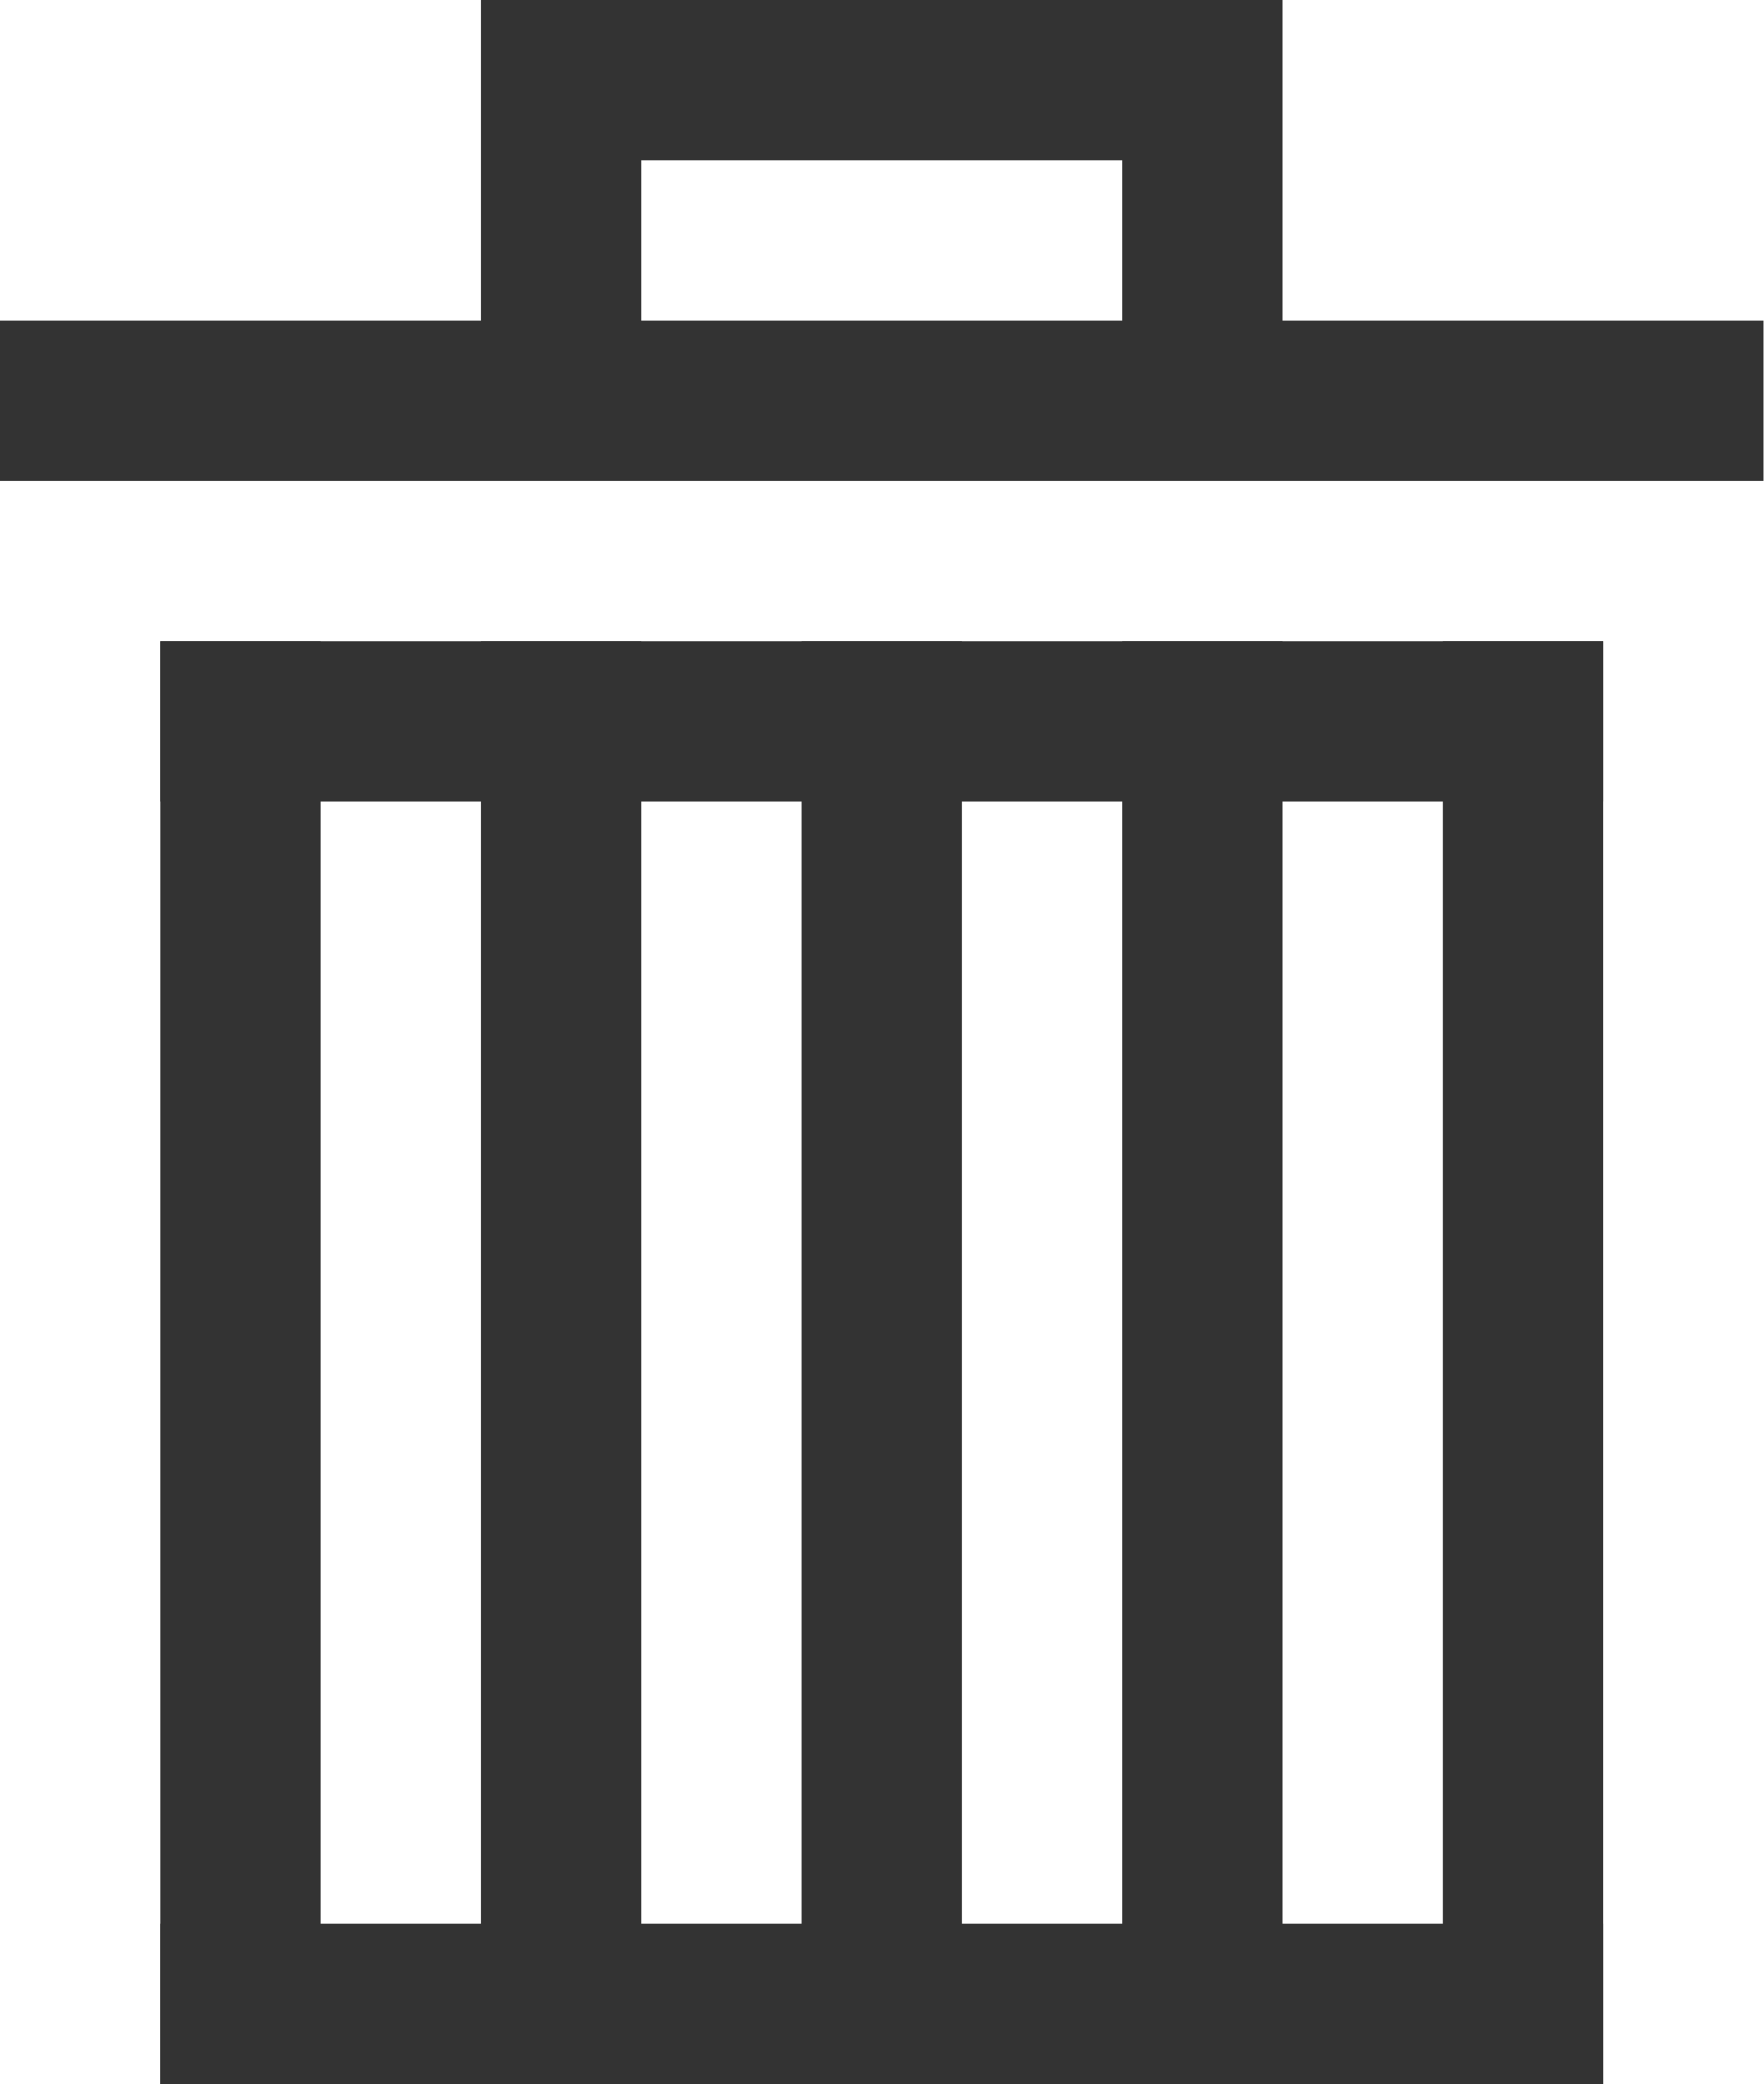
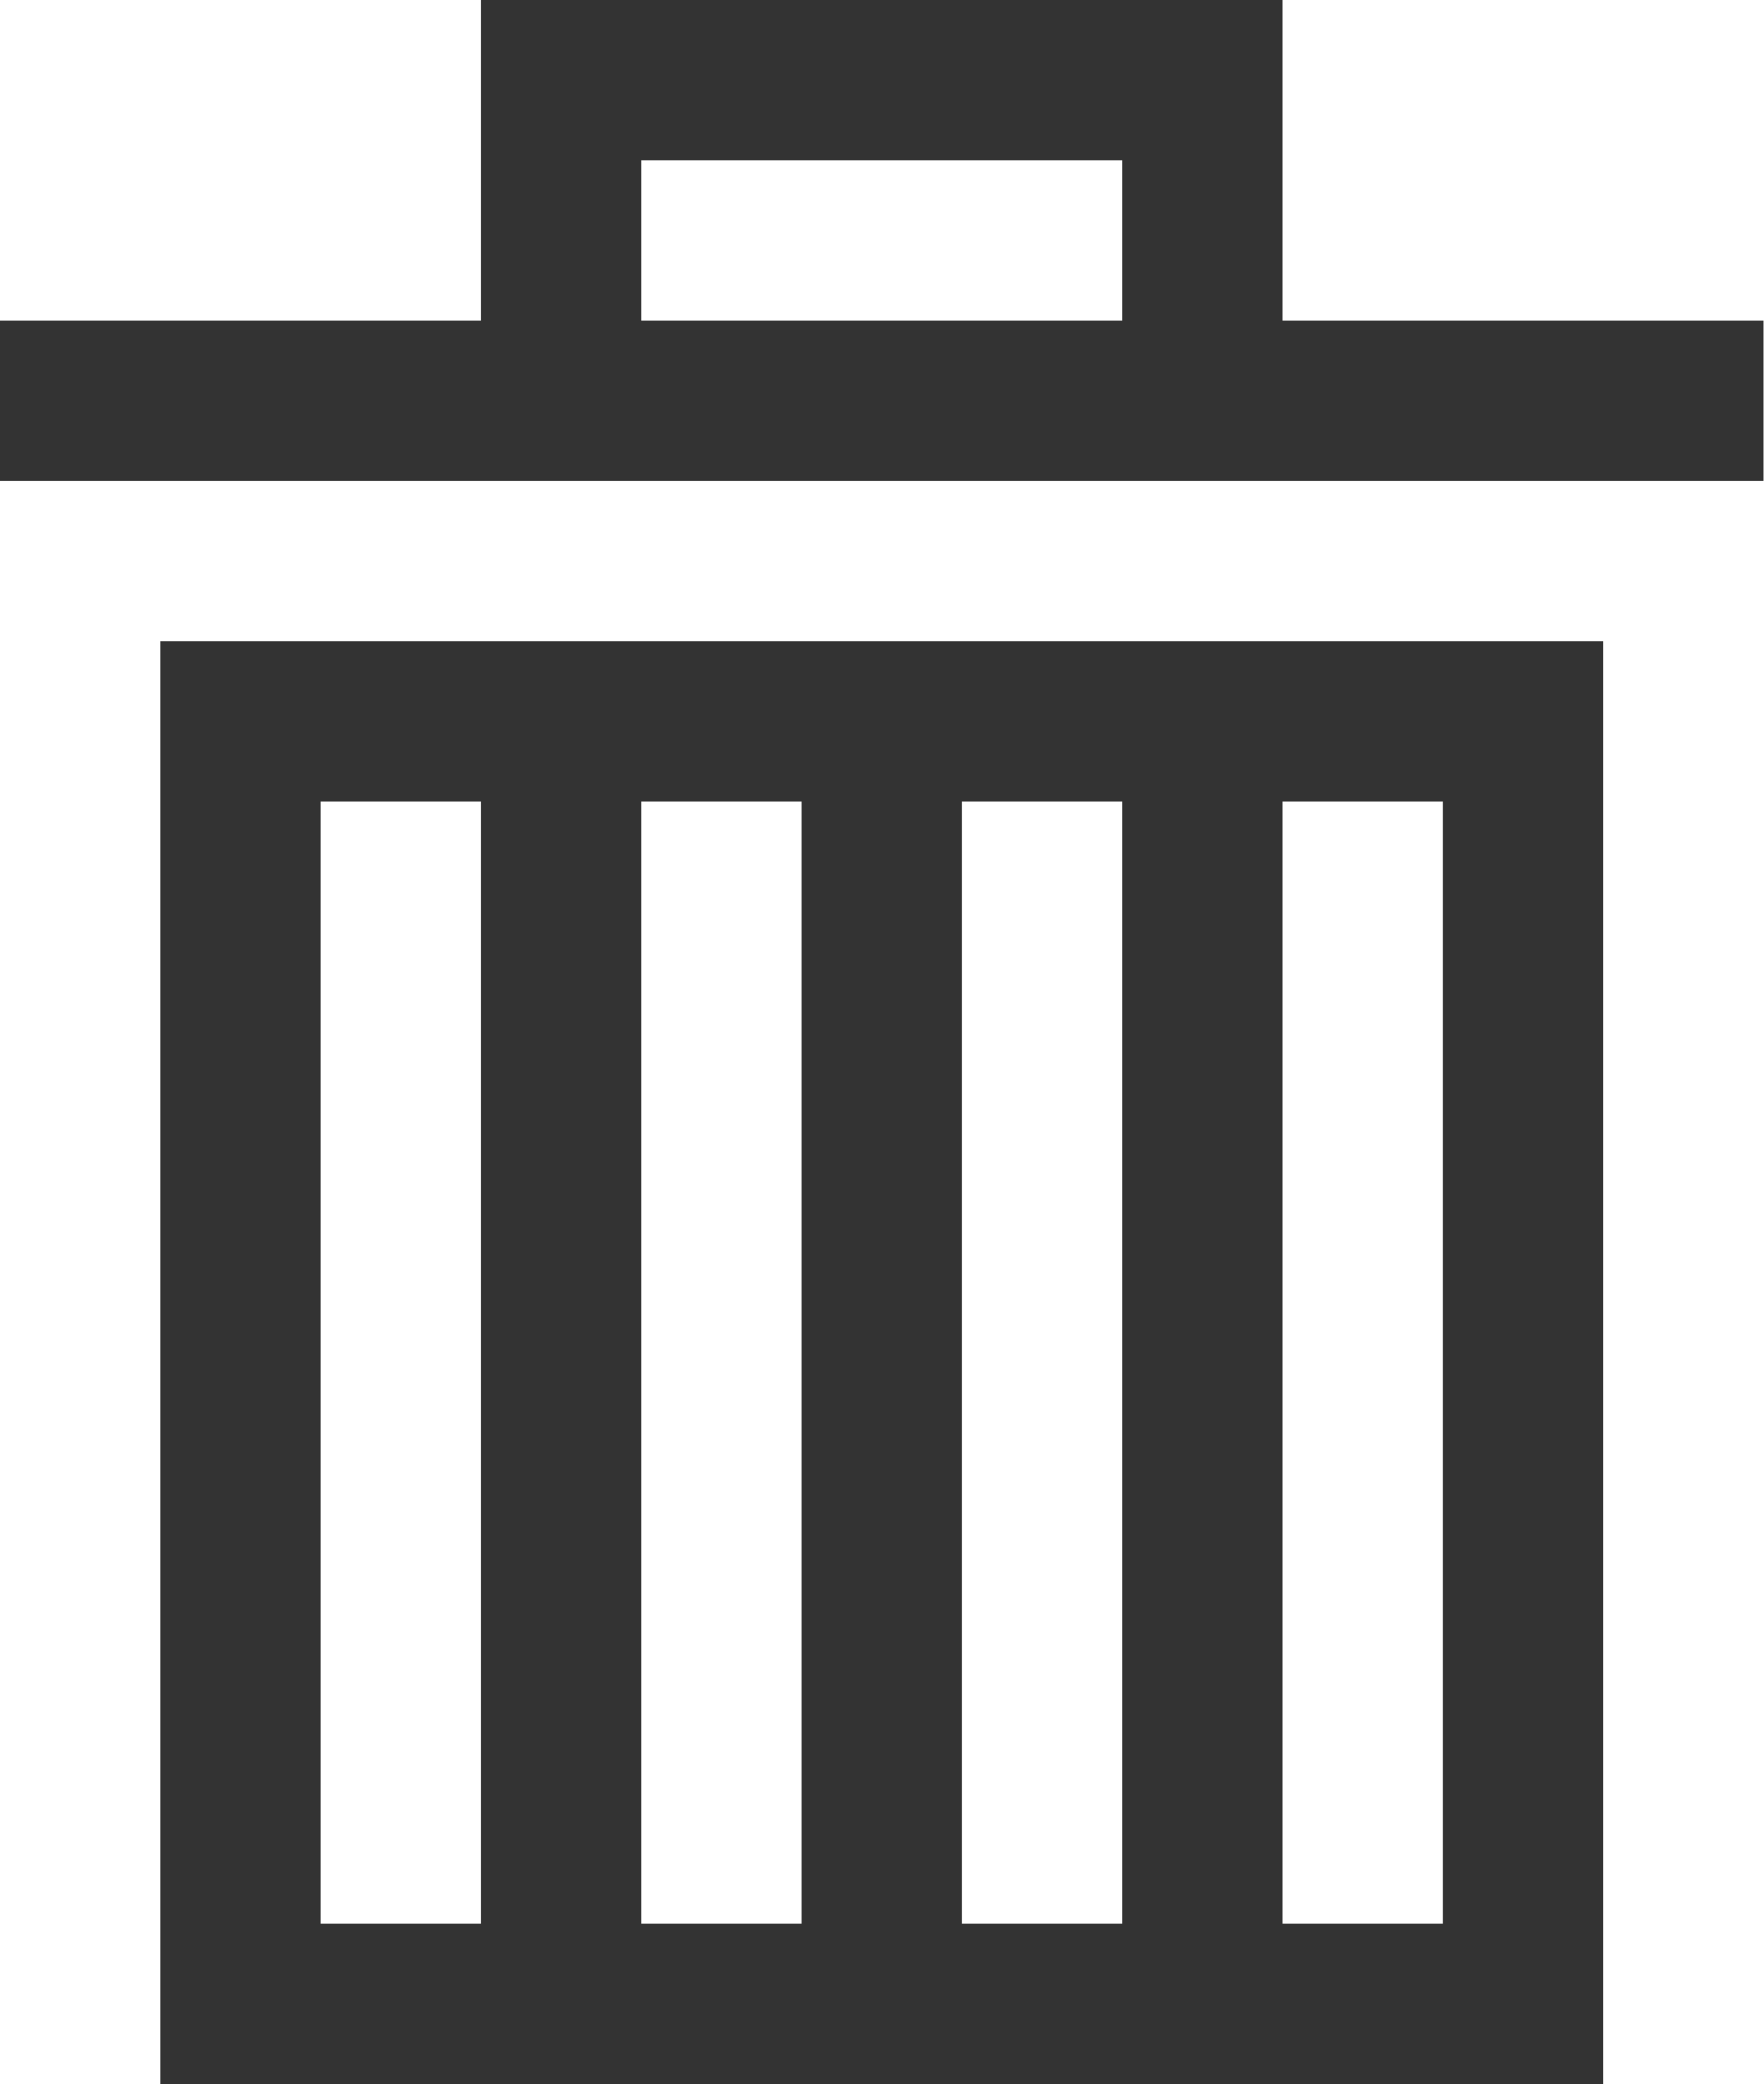
<svg xmlns="http://www.w3.org/2000/svg" version="1.1" id="Слой_1" x="0px" y="0px" width="11px" height="13px" viewBox="0 0 11 13" enable-background="new 0 0 11 13" xml:space="preserve">
  <path fill="#333333" d="M3,2V0h5v2h3v1H0V2H3z M7,2V1H4v1H7z" />
-   <rect x="1" y="4" fill="#333333" width="1" height="9" />
-   <rect x="1" y="4" fill="#333333" width="9" height="1" />
-   <rect x="9" y="4" fill="#333333" width="1" height="9" />
-   <rect x="1" y="12" fill="#333333" width="9" height="1" />
-   <rect x="3" y="4" fill="#333333" width="1" height="9" />
-   <rect x="5" y="4" fill="#333333" width="1" height="9" />
-   <rect x="7" y="4" fill="#333333" width="1" height="9" />
+   <path fill="#333333" d="M1,13V4h9v9H1z M3,12V5c0,0-1,0-1,0v7l0,0C2,12,3,12,3,12z M5,12V5c0,0-1,0-1,0c0,0,0,7,0,7C4,12,5,12,5,12z   M7,12V5c0,0-1,0-1,0c0,0,0,7,0,7H7z M9,12L9,12L9,12L9,12L9,12L9,12V5c0,0-1,0-1,0v7H9z" />
</svg>
